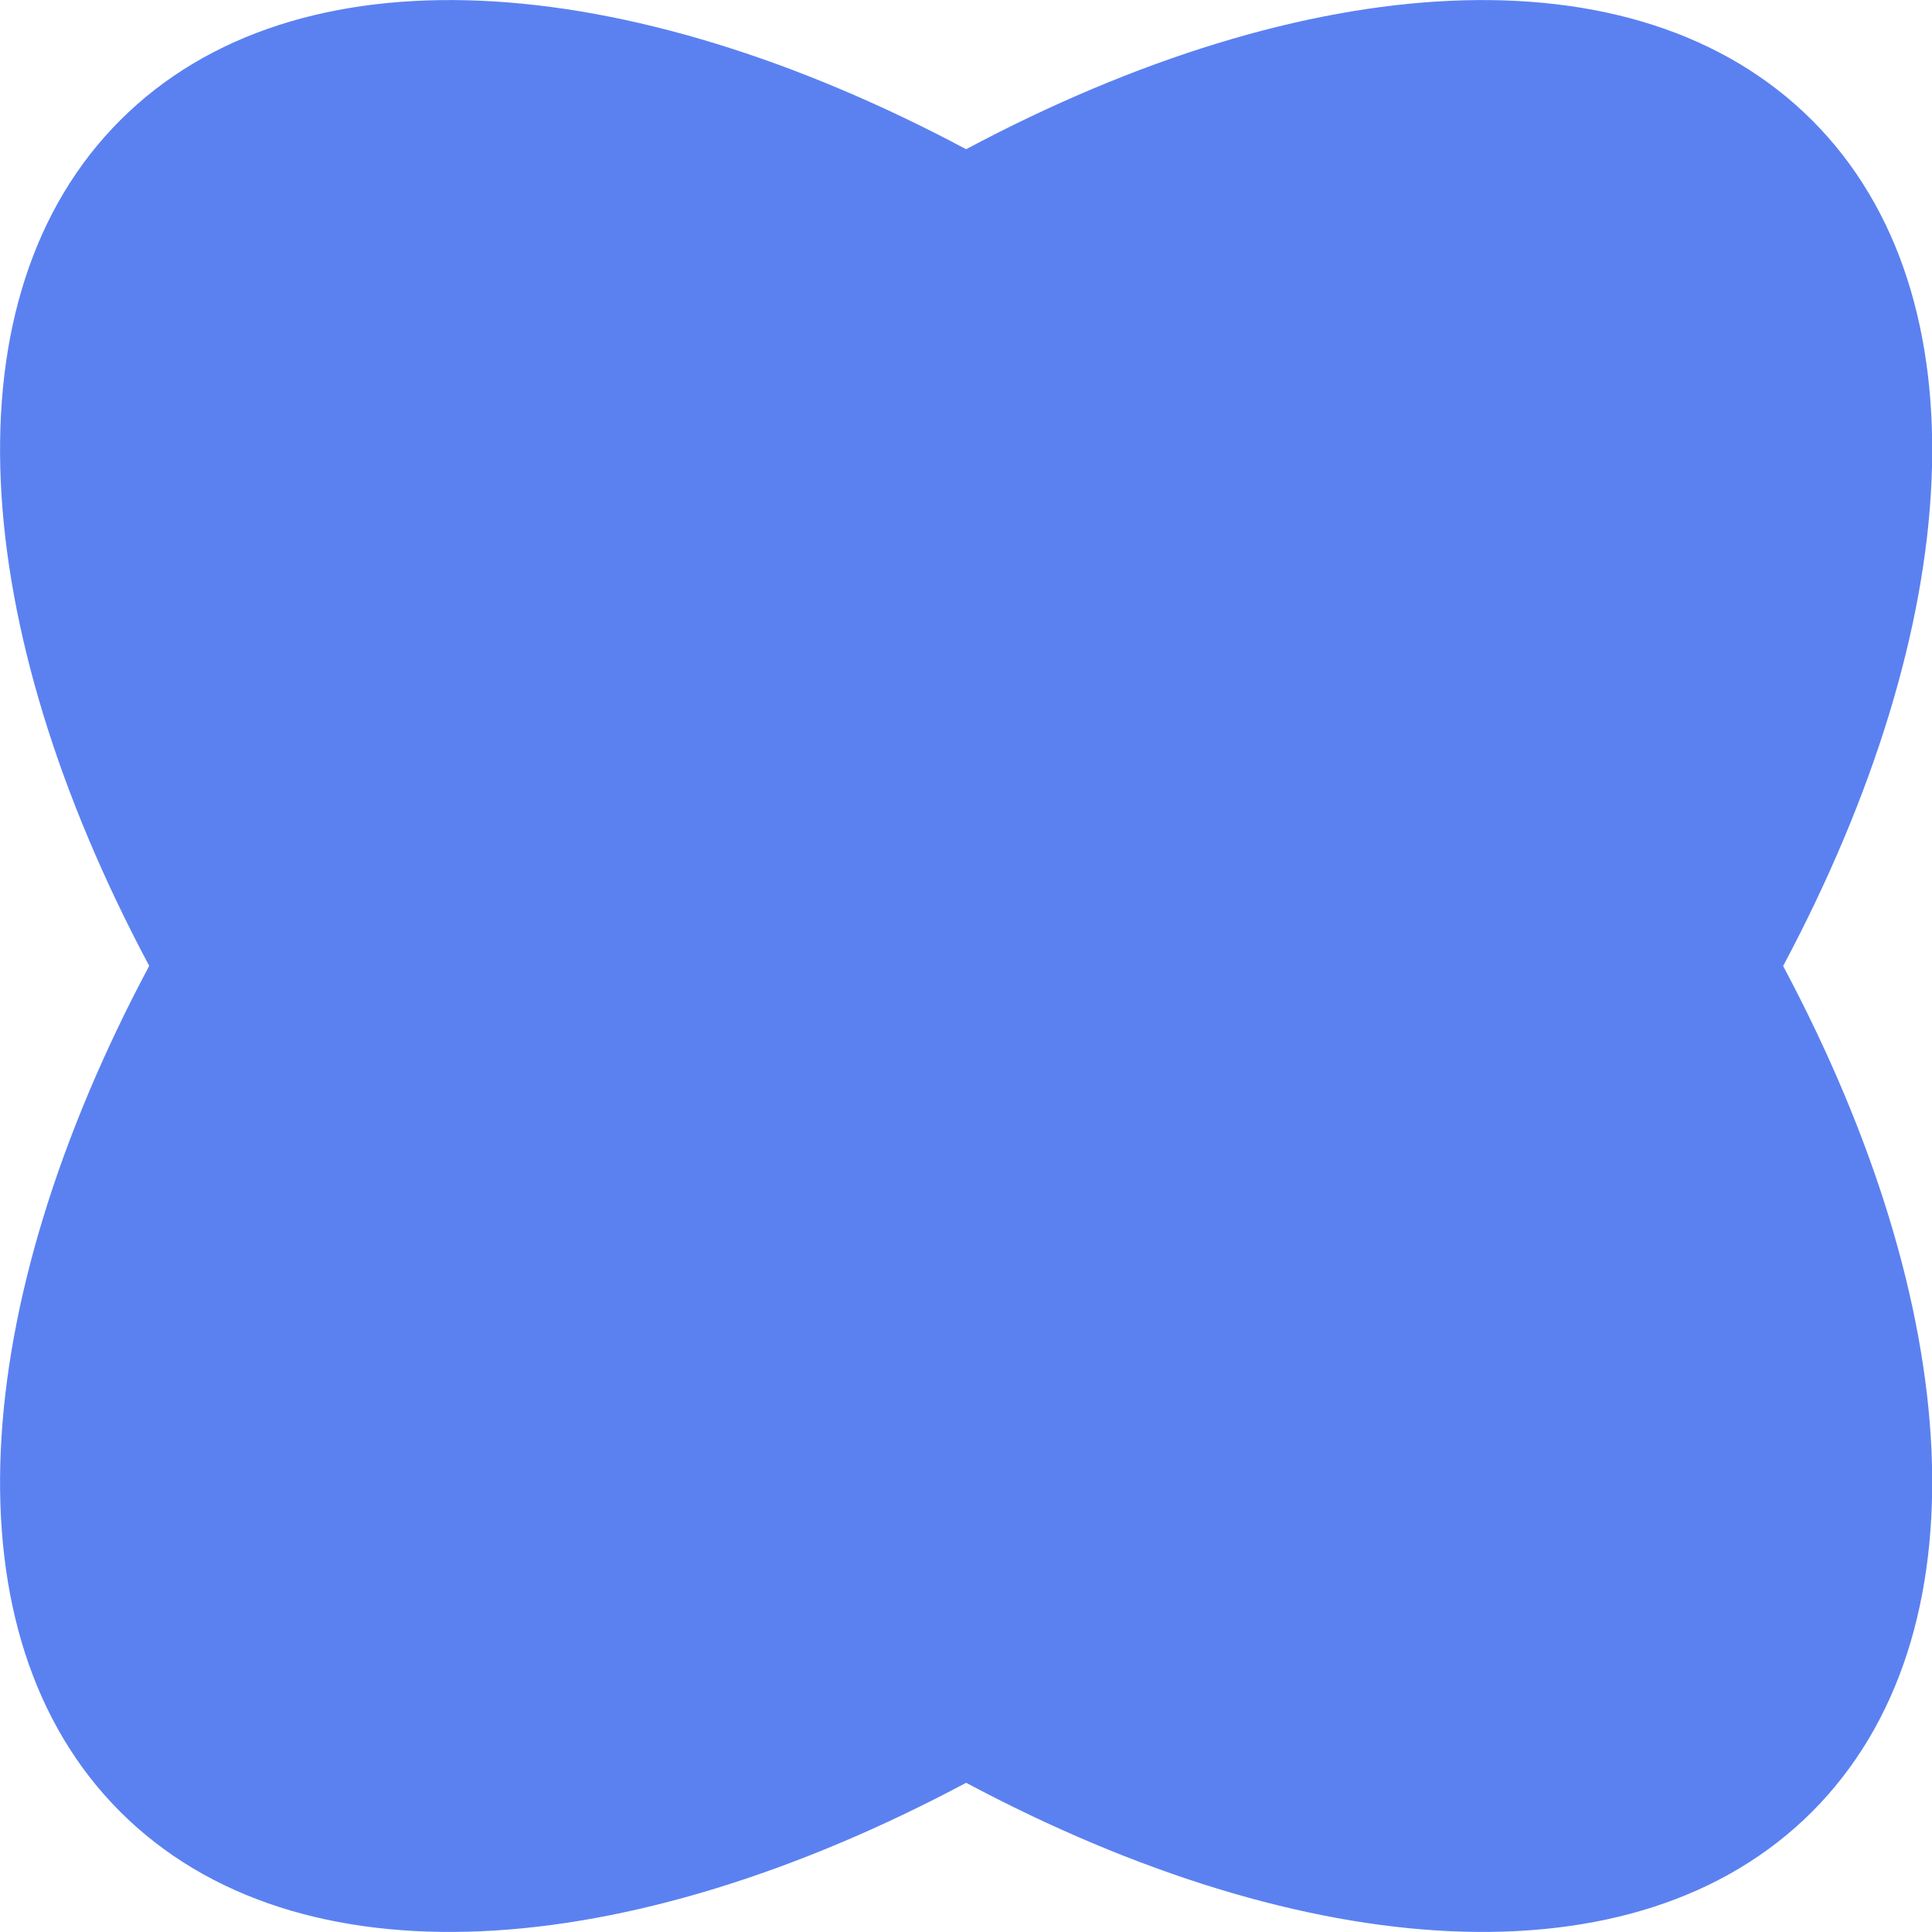
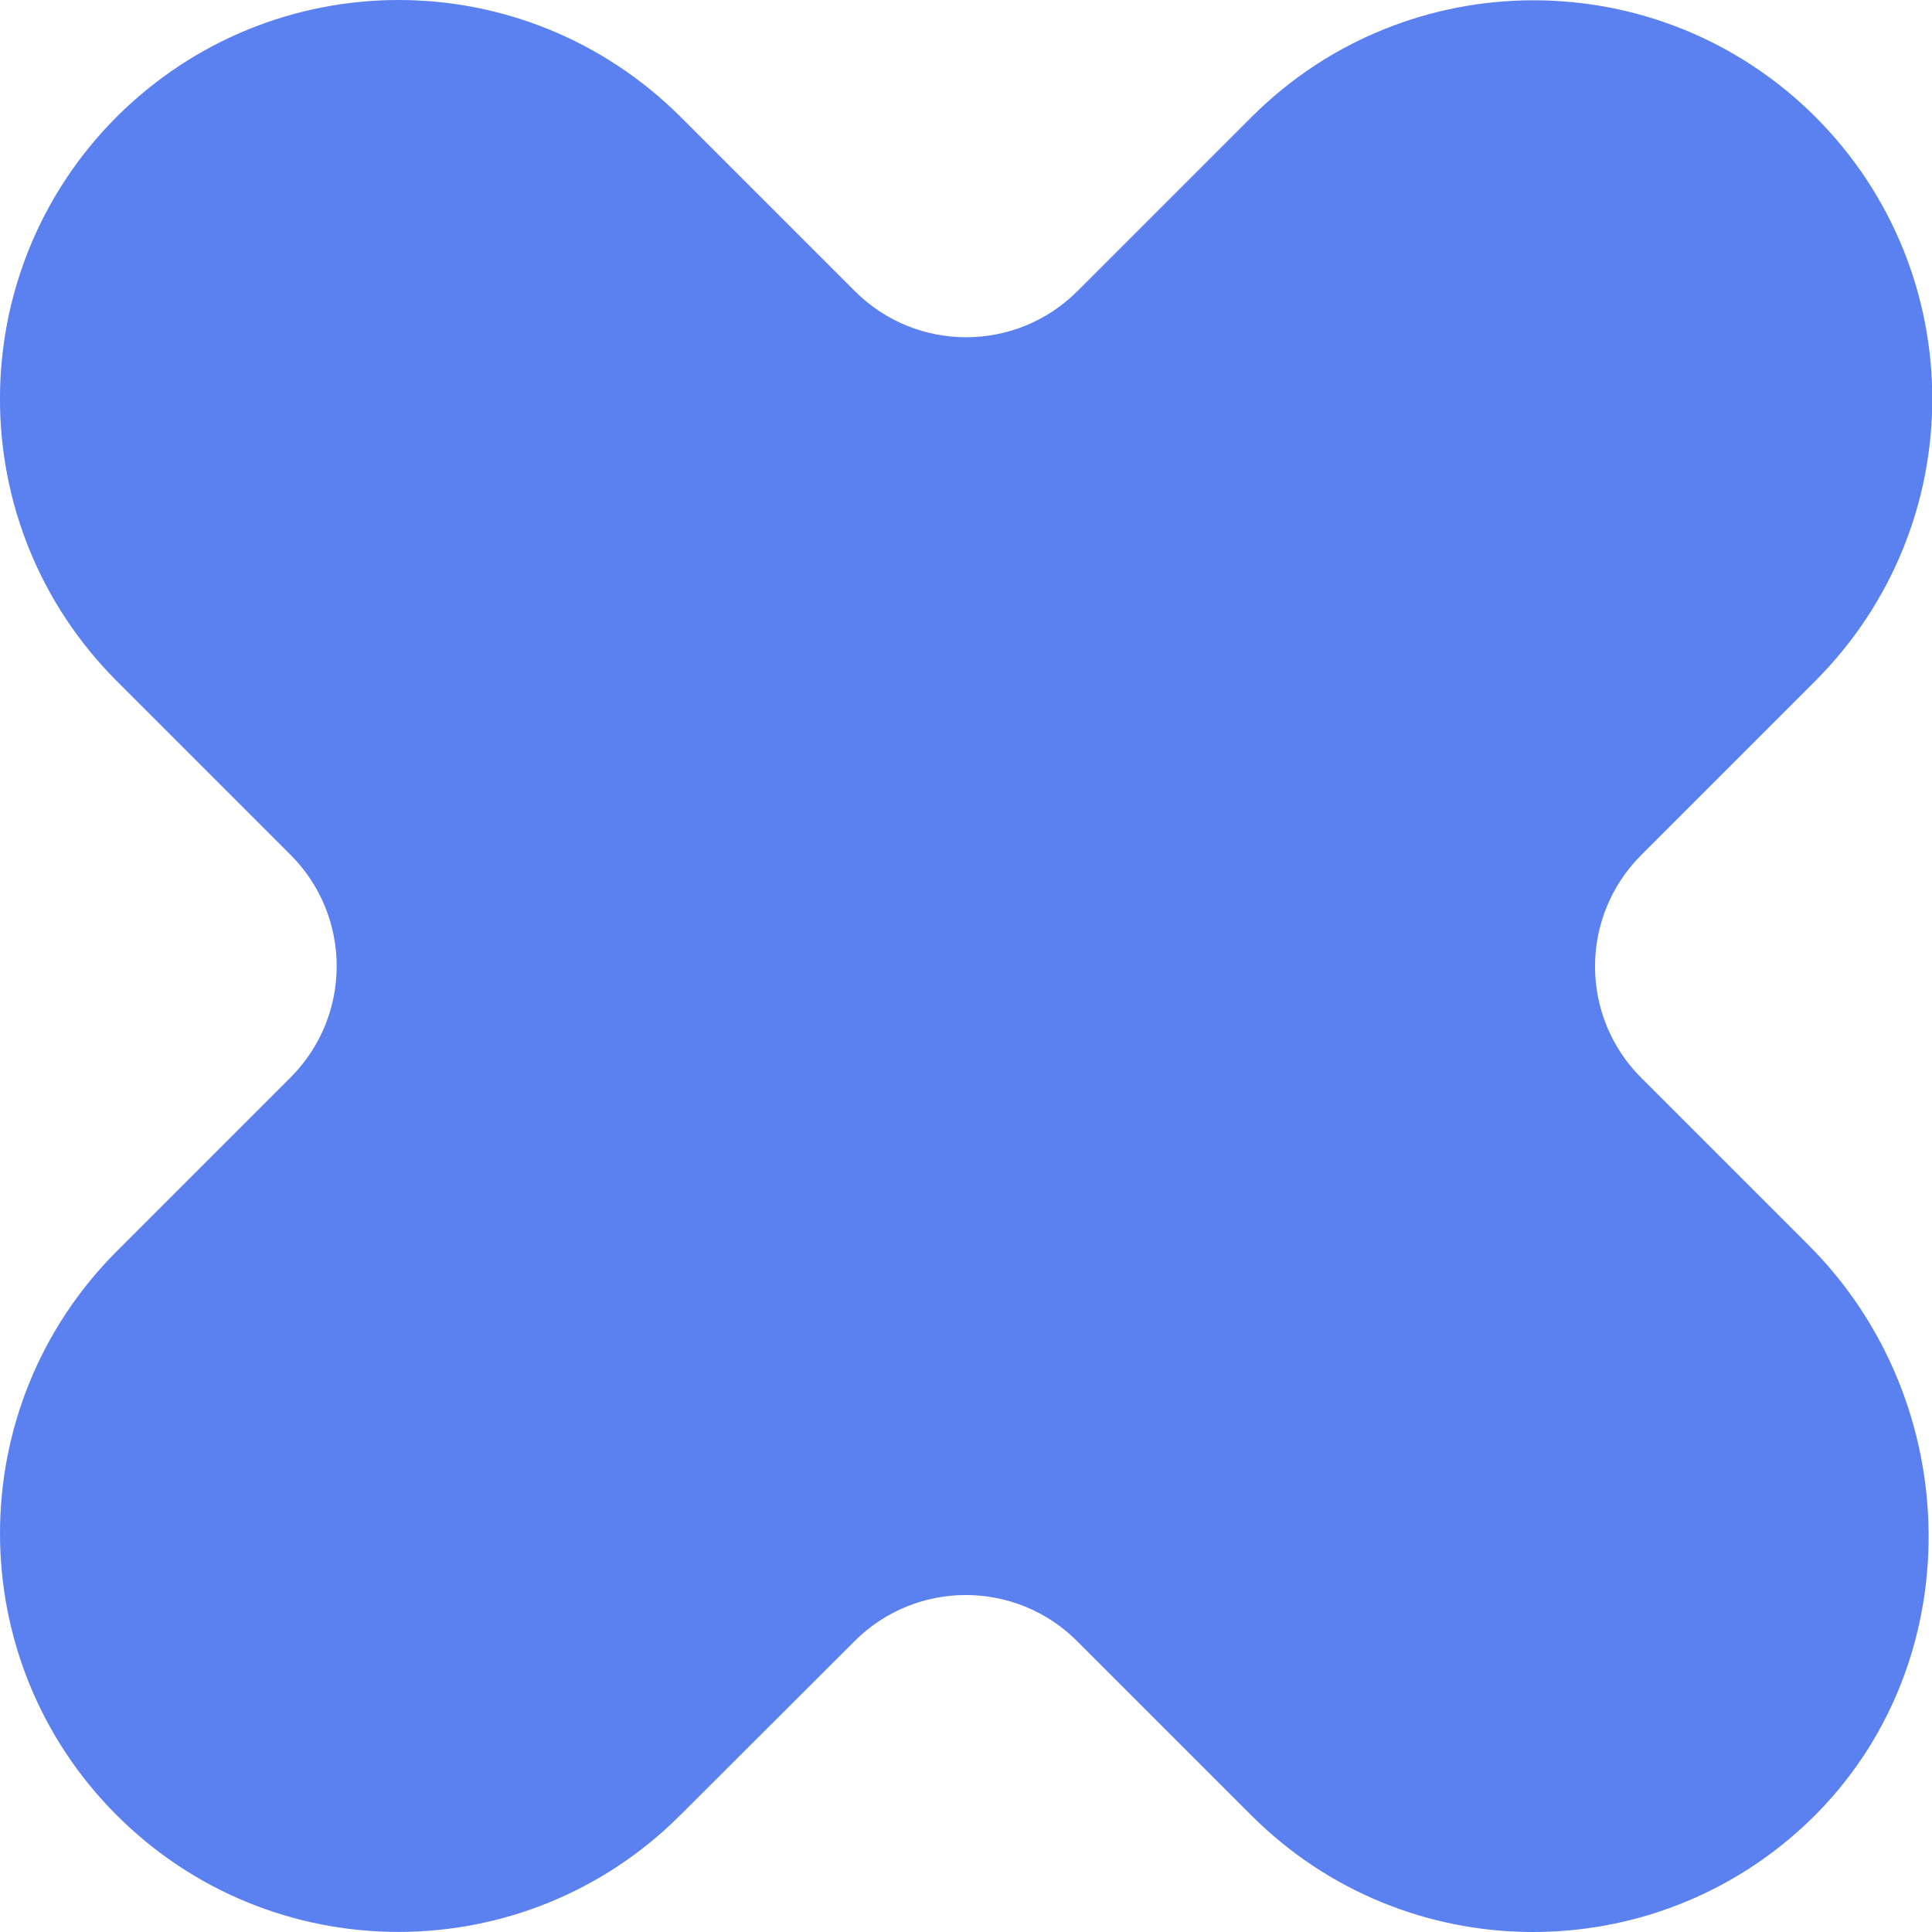
- <svg xmlns="http://www.w3.org/2000/svg" id="Layer_2" data-name="Layer 2" viewBox="0 0 71.99 71.99">
+ <svg xmlns="http://www.w3.org/2000/svg" id="Layer_2" data-name="Layer 2" viewBox="0 0 68.1 68.1">
  <defs>
    <style>
      .cls-1 {
        fill: #5b81f1;
      }
    </style>
  </defs>
  <g id="liquid">
-     <path class="cls-1" d="m66.44,35.99c6.76,12.68,7.63,24.96,1.08,31.52-6.55,6.55-18.84,5.68-31.52-1.08-12.68,6.76-24.96,7.63-31.52,1.08-6.55-6.55-5.68-18.84,1.08-31.52C-1.2,23.32-2.07,11.03,4.48,4.48c6.55-6.55,18.84-5.68,31.52,1.08,12.68-6.76,24.96-7.63,31.52-1.08,6.55,6.55,5.68,18.84-1.08,31.52Z" />
+     <path class="cls-1" d="m63.75,43.89c5.57,5.57,5.7,14.82.04,20.28-5.5,5.3-14.26,5.24-19.68-.18l-6.14-6.14c-2.17-2.17-5.68-2.17-7.85,0l-6.14,6.13c-5.49,5.49-14.38,5.49-19.87,0-5.48-5.48-5.48-14.38,0-19.87l6.13-6.13c2.17-2.17,2.17-5.68,0-7.85l-6.14-6.14C-1.37,18.5-1.37,9.61,4.11,4.12,6.86,1.38,10.45,0,14.05,0s7.19,1.38,9.94,4.12l6.14,6.14c2.17,2.17,5.68,2.17,7.85,0l6.14-6.14c5.49-5.48,14.38-5.48,19.87,0,2.74,2.74,4.12,6.34,4.12,9.94s-1.38,7.19-4.12,9.94l-6.14,6.14c-2.17,2.17-2.17,5.68,0,7.85l5.91,5.91Z" />
  </g>
</svg>
